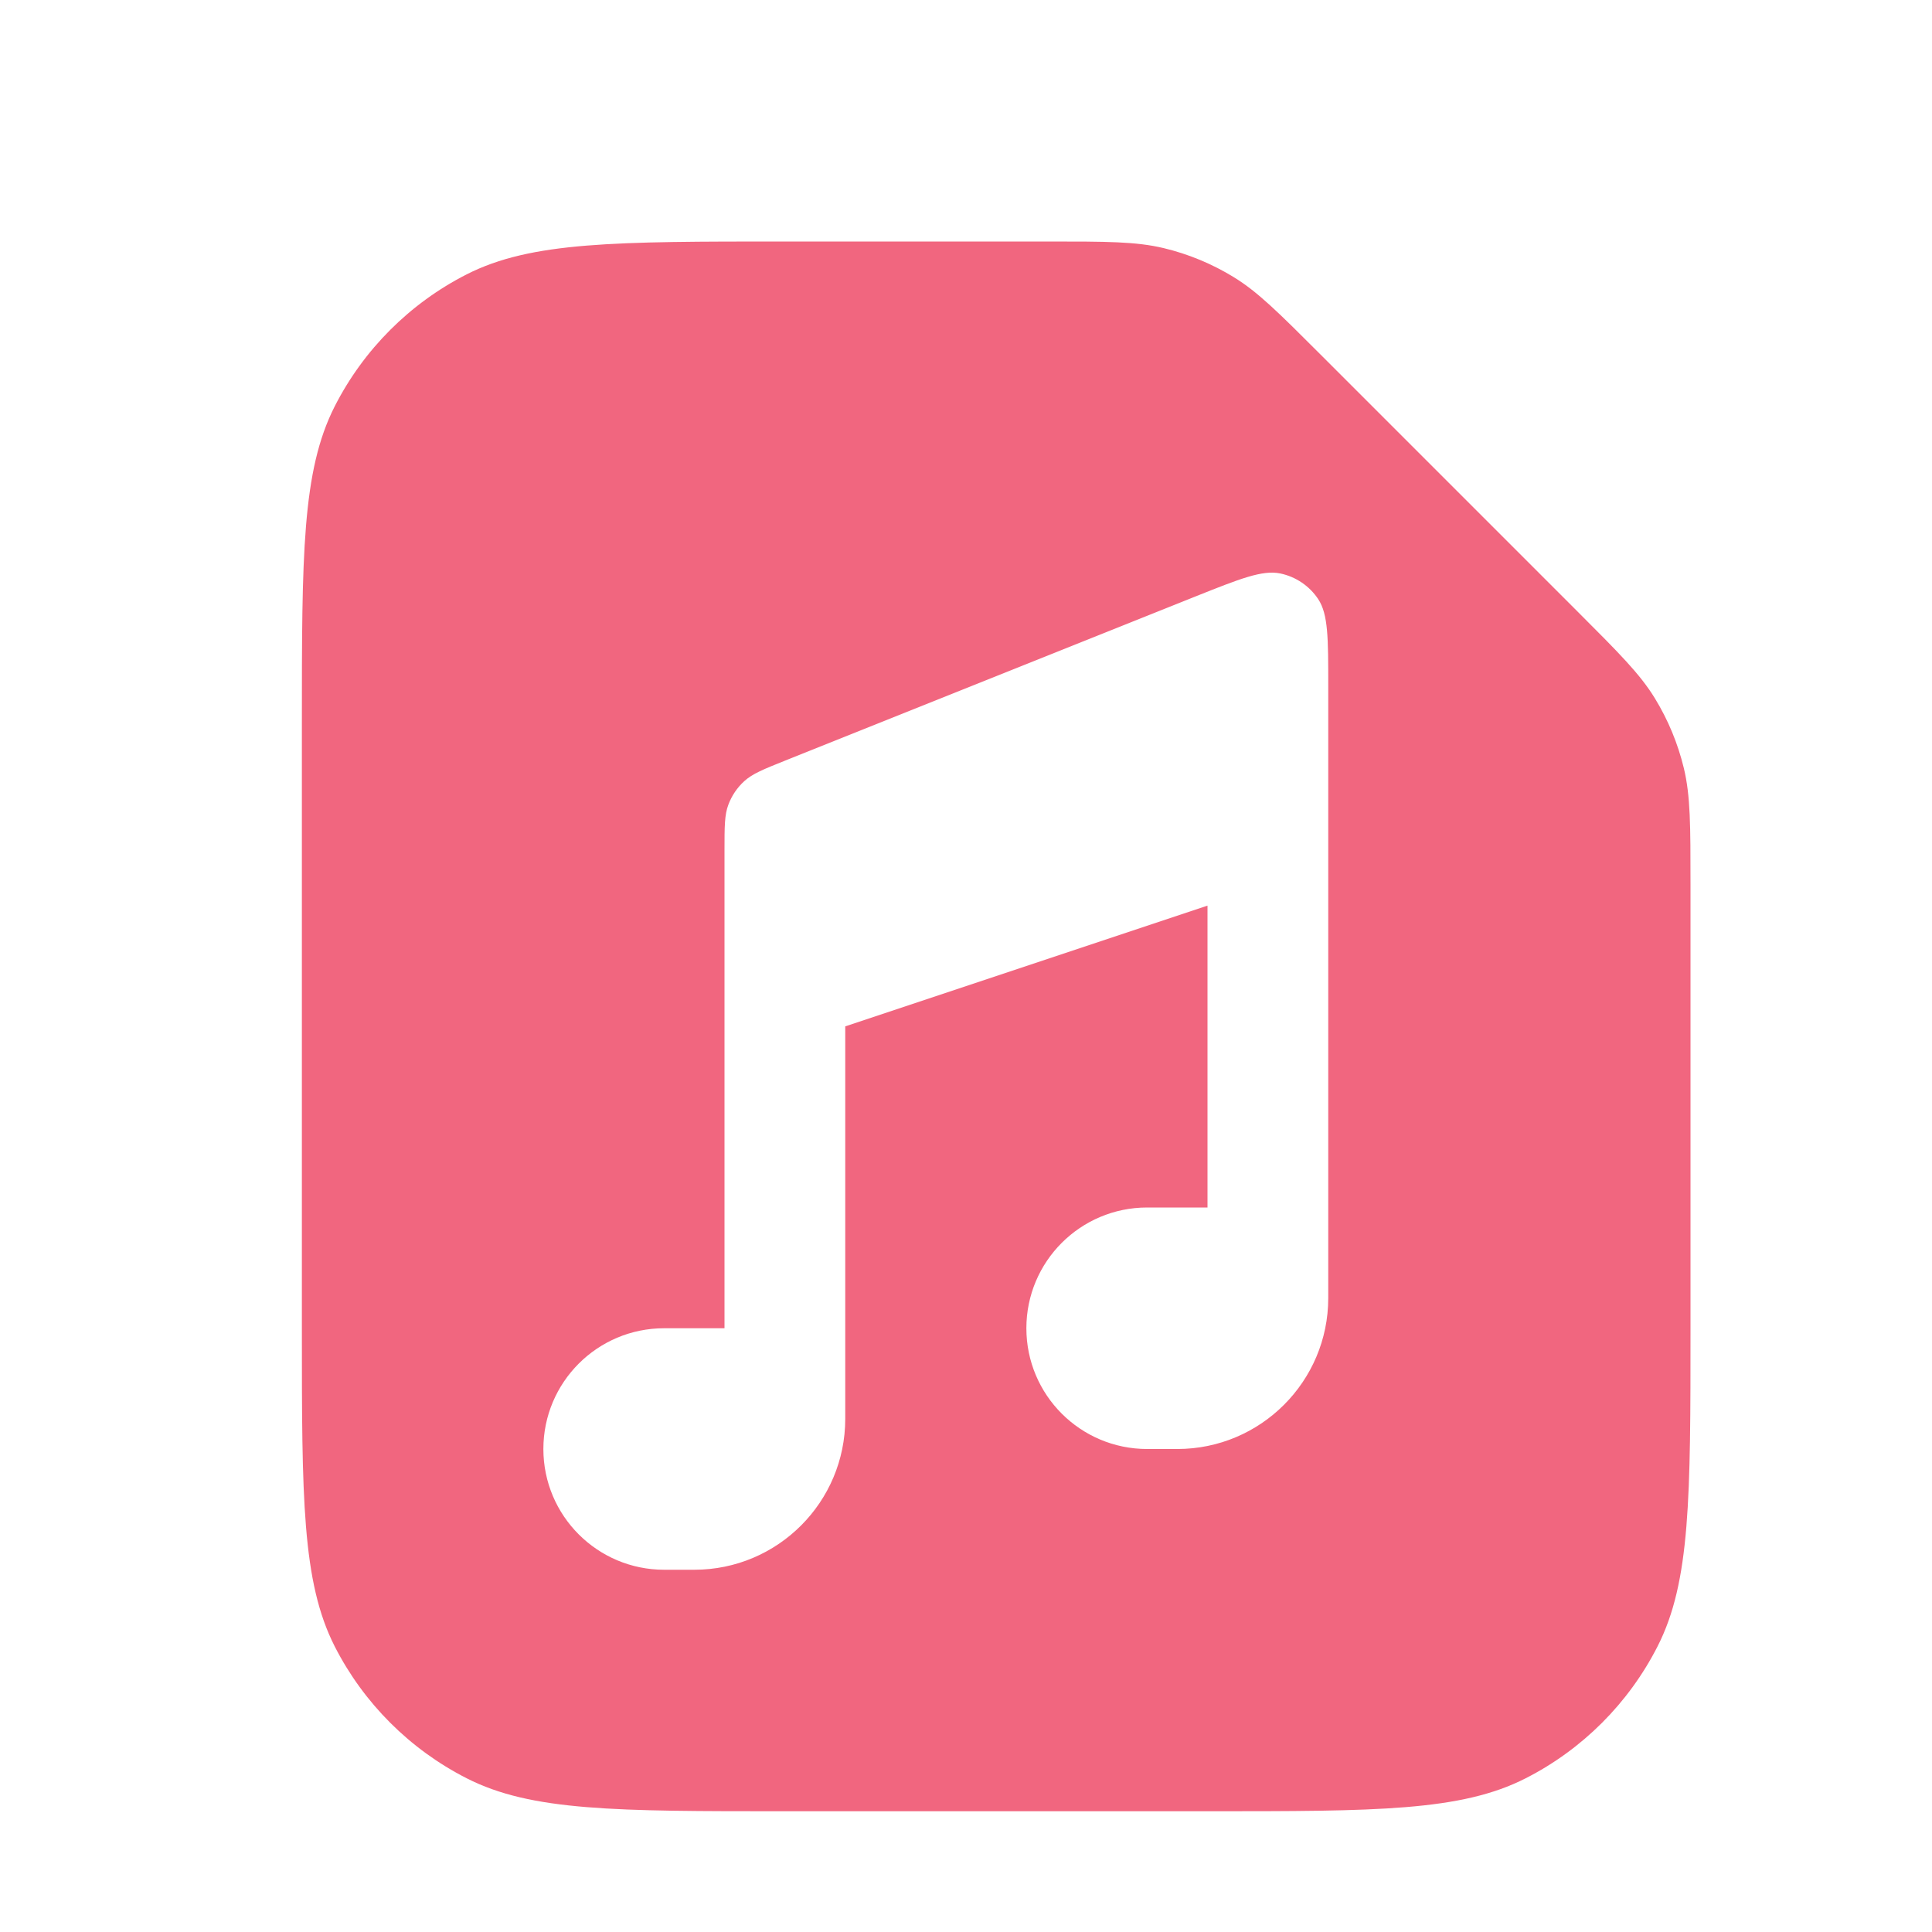
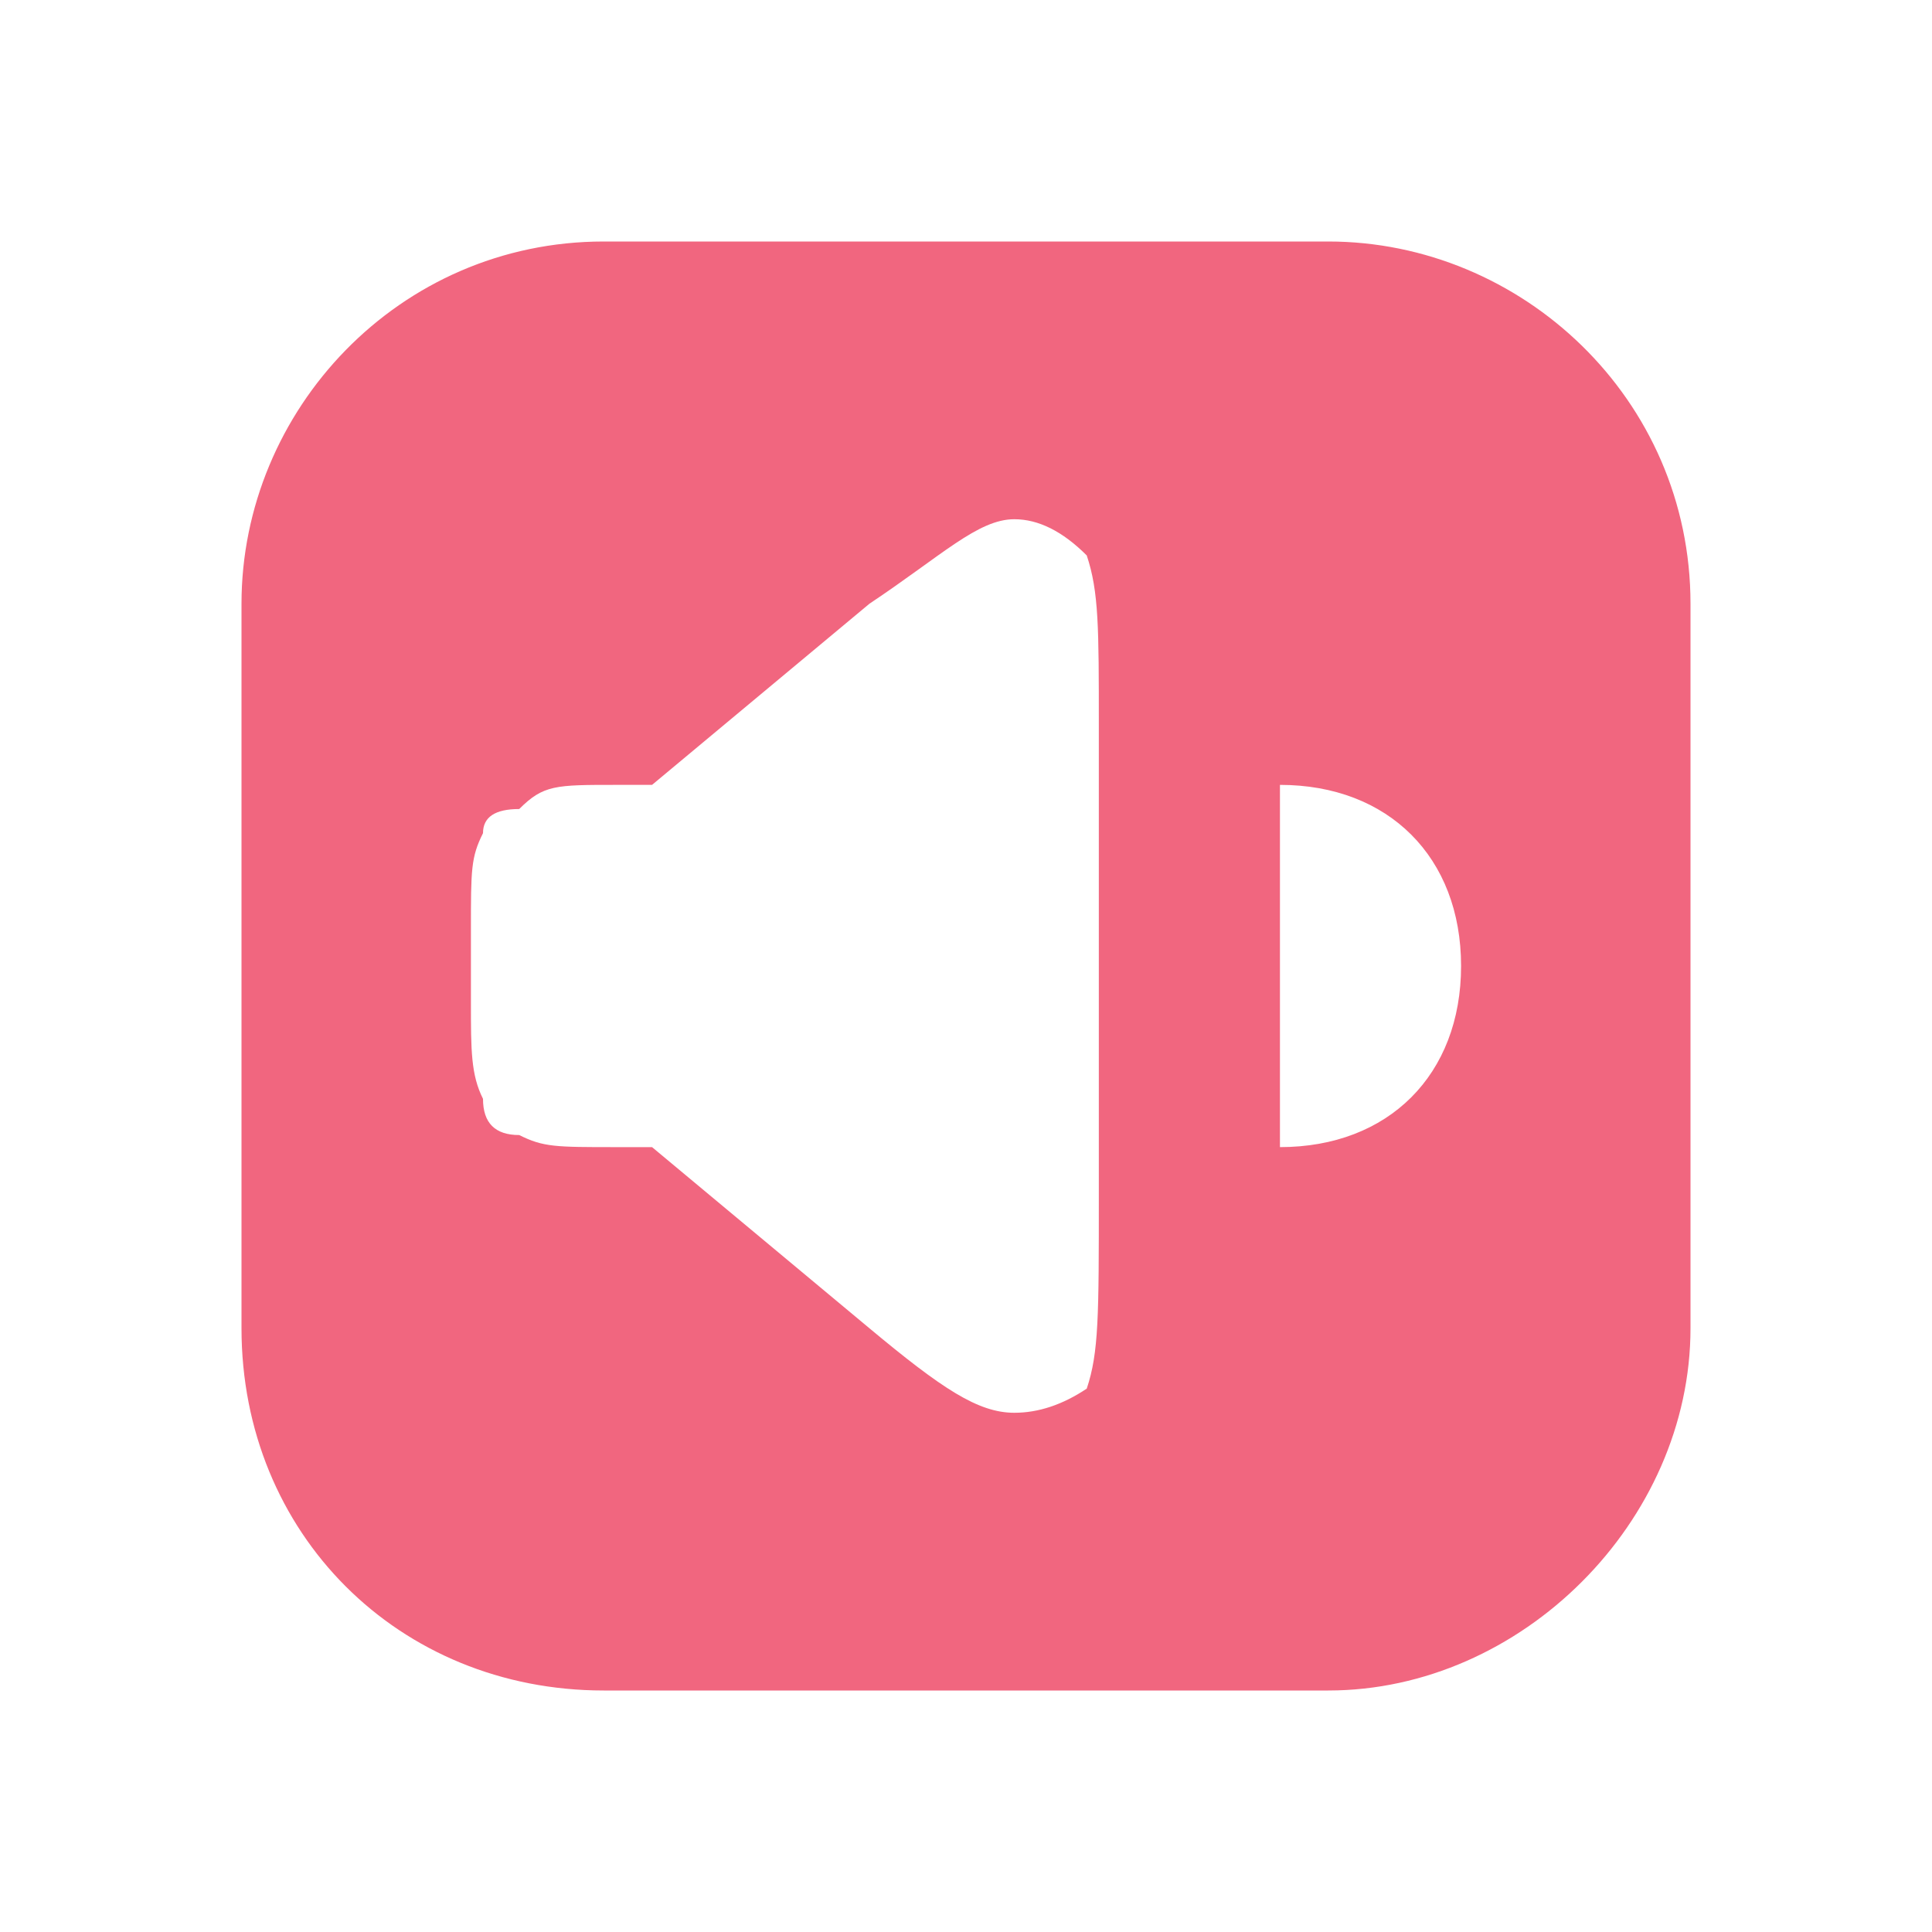
- <svg xmlns="http://www.w3.org/2000/svg" width="16" height="16" fill="none">
-   <path fill="#F1667F" fill-rule="evenodd" d="M2.772 3.365C2.5 3.9 2.5 4.6 2.5 6v5c0 1.4 0 2.1.272 2.635a2.5 2.5 0 0 0 1.093 1.092C4.4 15 5.1 15 6.5 15H10c1.4 0 2.1 0 2.635-.273a2.5 2.5 0 0 0 1.092-1.092C14 13.1 14 12.4 14 11V7.325c0-.489 0-.733-.055-.963q-.075-.309-.24-.579c-.123-.201-.296-.374-.642-.72l-2.126-2.126c-.346-.346-.519-.519-.72-.642a2 2 0 0 0-.579-.24C9.408 2 9.164 2 8.675 2H6.5c-1.4 0-2.1 0-2.635.272a2.5 2.5 0 0 0-1.093 1.093M7 11V8.5l3-1V10h-.5a1 1 0 1 0 0 2h.25c.69 0 1.25-.56 1.25-1.25V5.682c0-.396 0-.594-.083-.72a.5.5 0 0 0-.315-.213c-.148-.03-.332.043-.7.19l-3.4 1.36c-.18.072-.271.109-.338.17a.5.5 0 0 0-.132.195C6 6.748 6 6.846 6 7.042V11h-.5a1 1 0 1 0 0 2h.25C6.44 13 7 12.44 7 11.75z" clip-rule="evenodd" />
+ <svg xmlns="http://www.w3.org/2000/svg" width="16" height="16" version="1.2">
+   <path d="M5 2C3.3 2 2 3.4 2 5v6c0 1.7 1.3 3 3 3h6c1.6 0 3-1.4 3-3V5c0-1.7-1.4-3-3-3zm3.4 2.3q.3 0 .6.3c.1.3.1.6.1 1.4v3.9c0 1 0 1.3-.1 1.6q-.3.2-.6.2c-.3 0-.6-.2-1.2-.7L5.4 9.5h-.3c-.5 0-.6 0-.8-.1q-.3 0-.3-.3c-.1-.2-.1-.4-.1-.8v-.6c0-.5 0-.6.1-.8q0-.2.3-.2c.2-.2.3-.2.8-.2h.3L7.2 5c.6-.4.9-.7 1.2-.7m2.2 2.2c.9 0 1.5.6 1.5 1.5s-.6 1.5-1.5 1.5z" style="fill:#f1667f" />
</svg>
